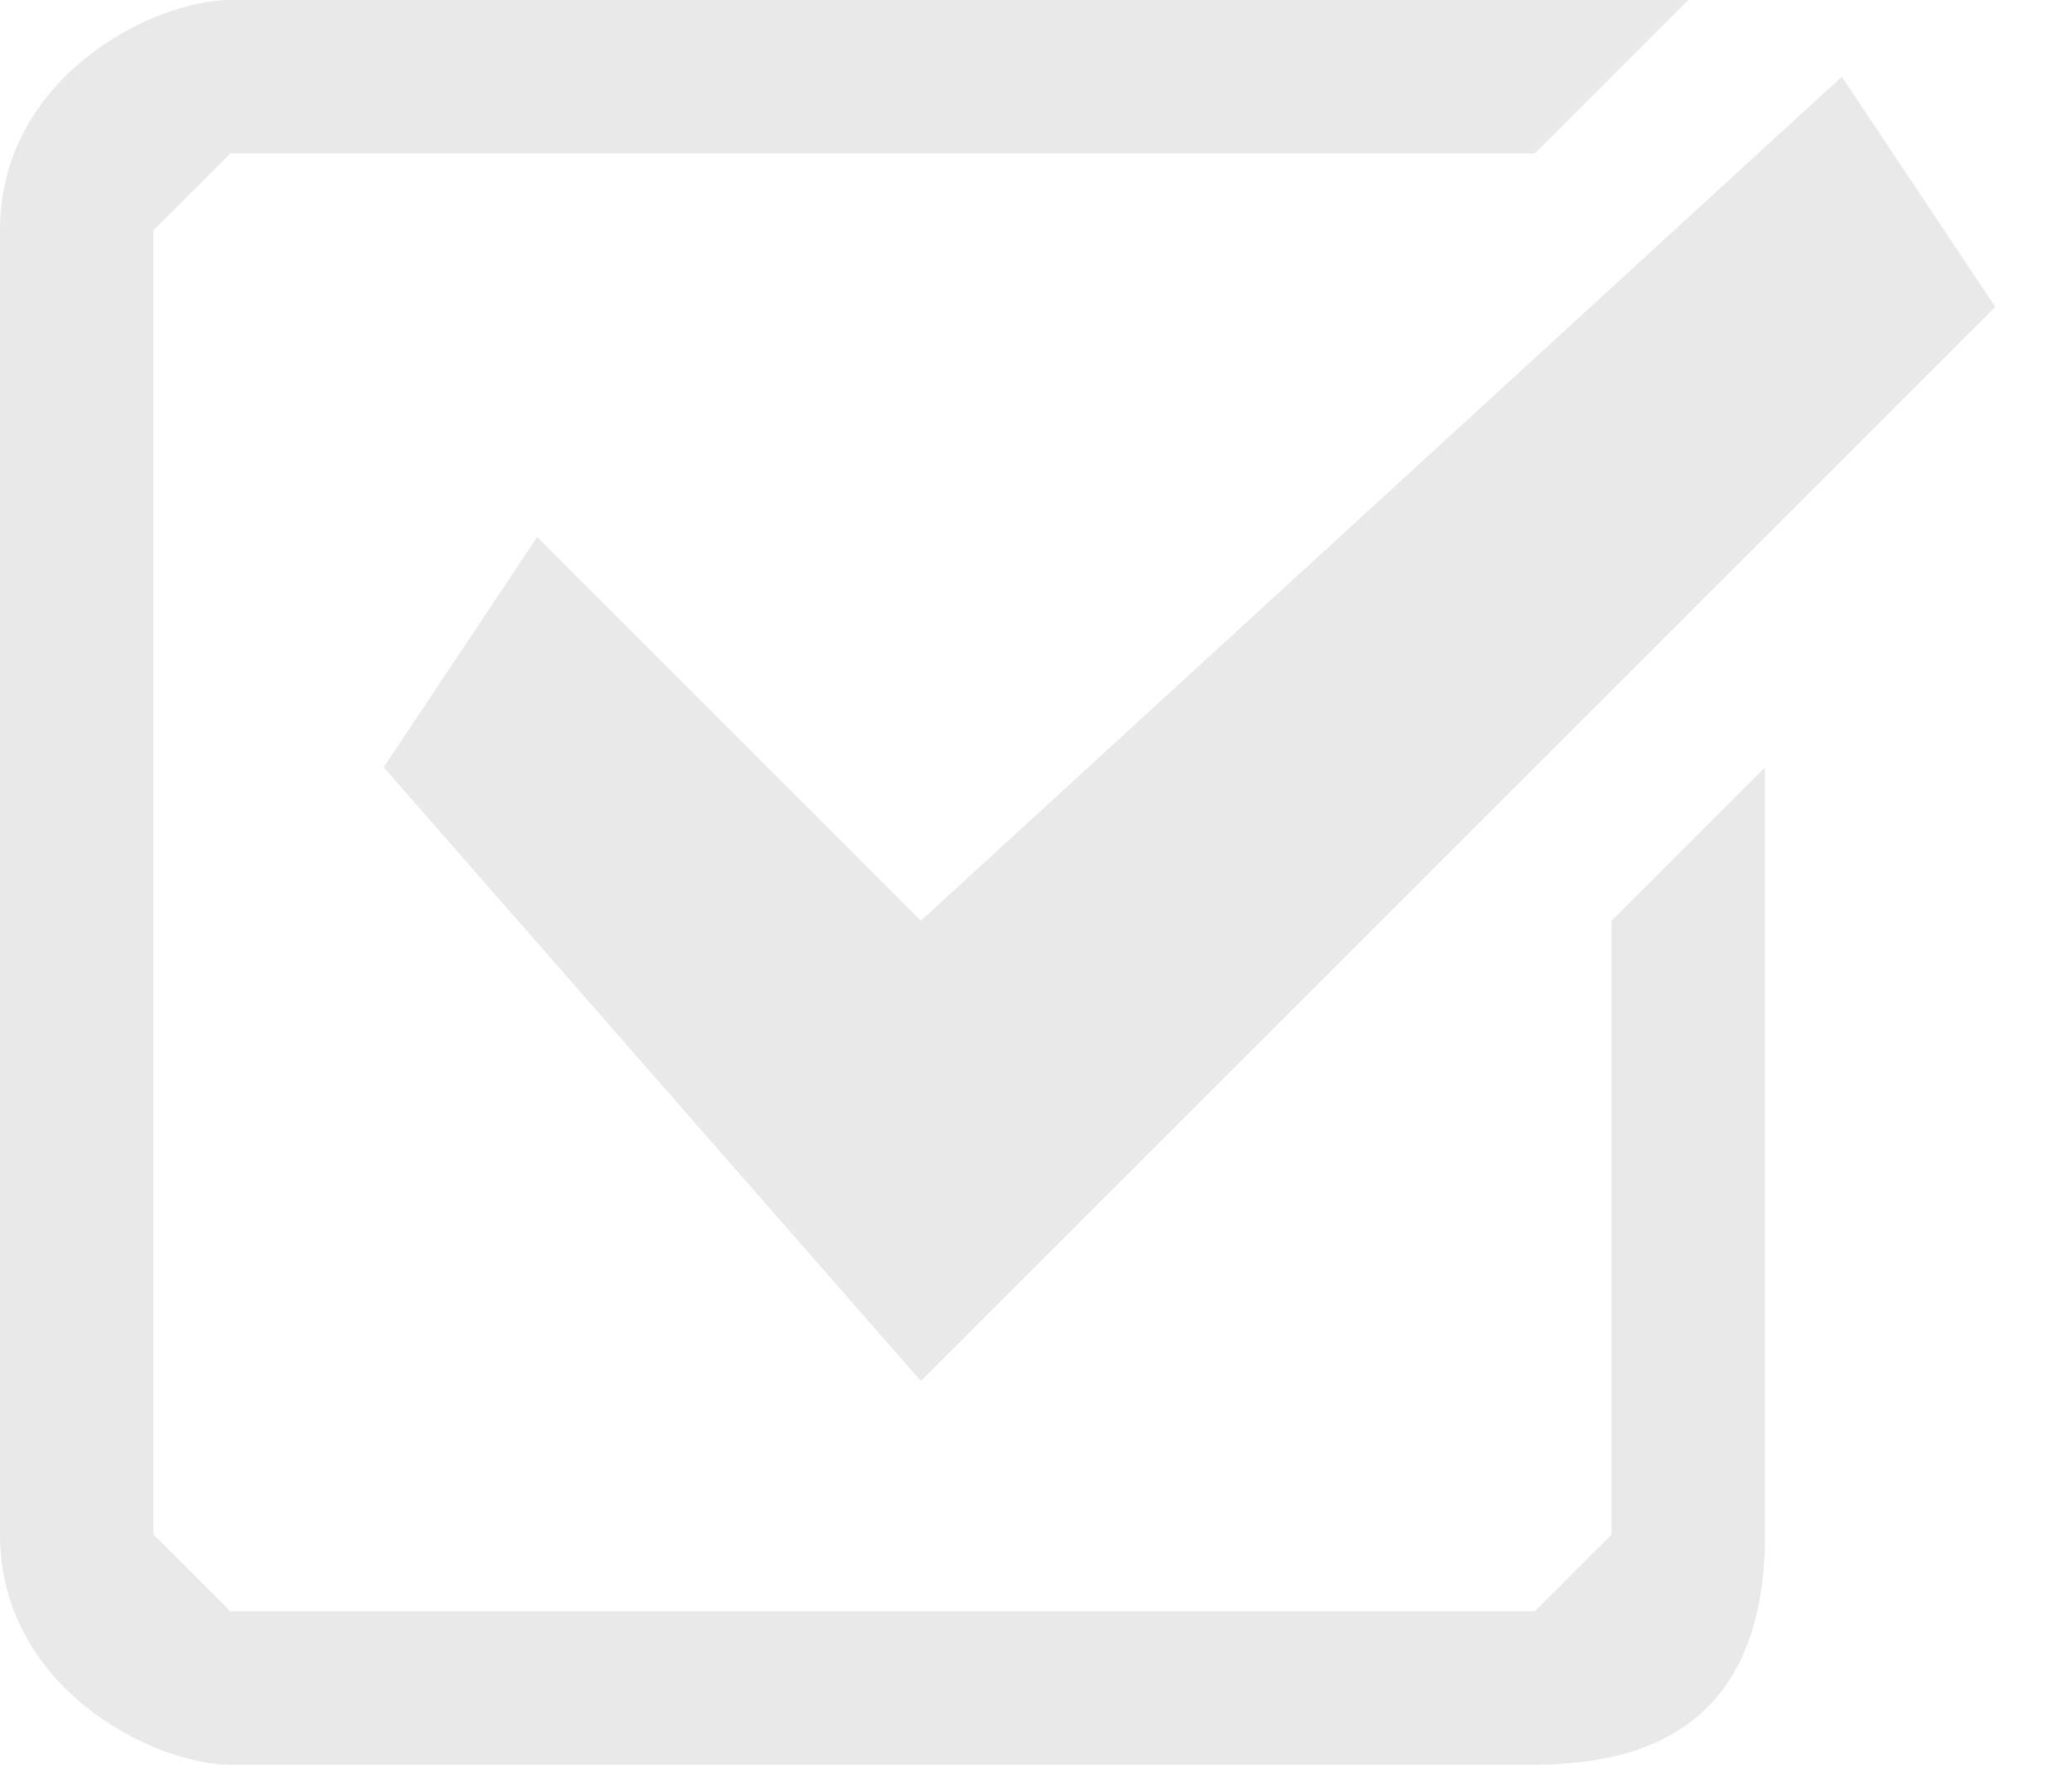
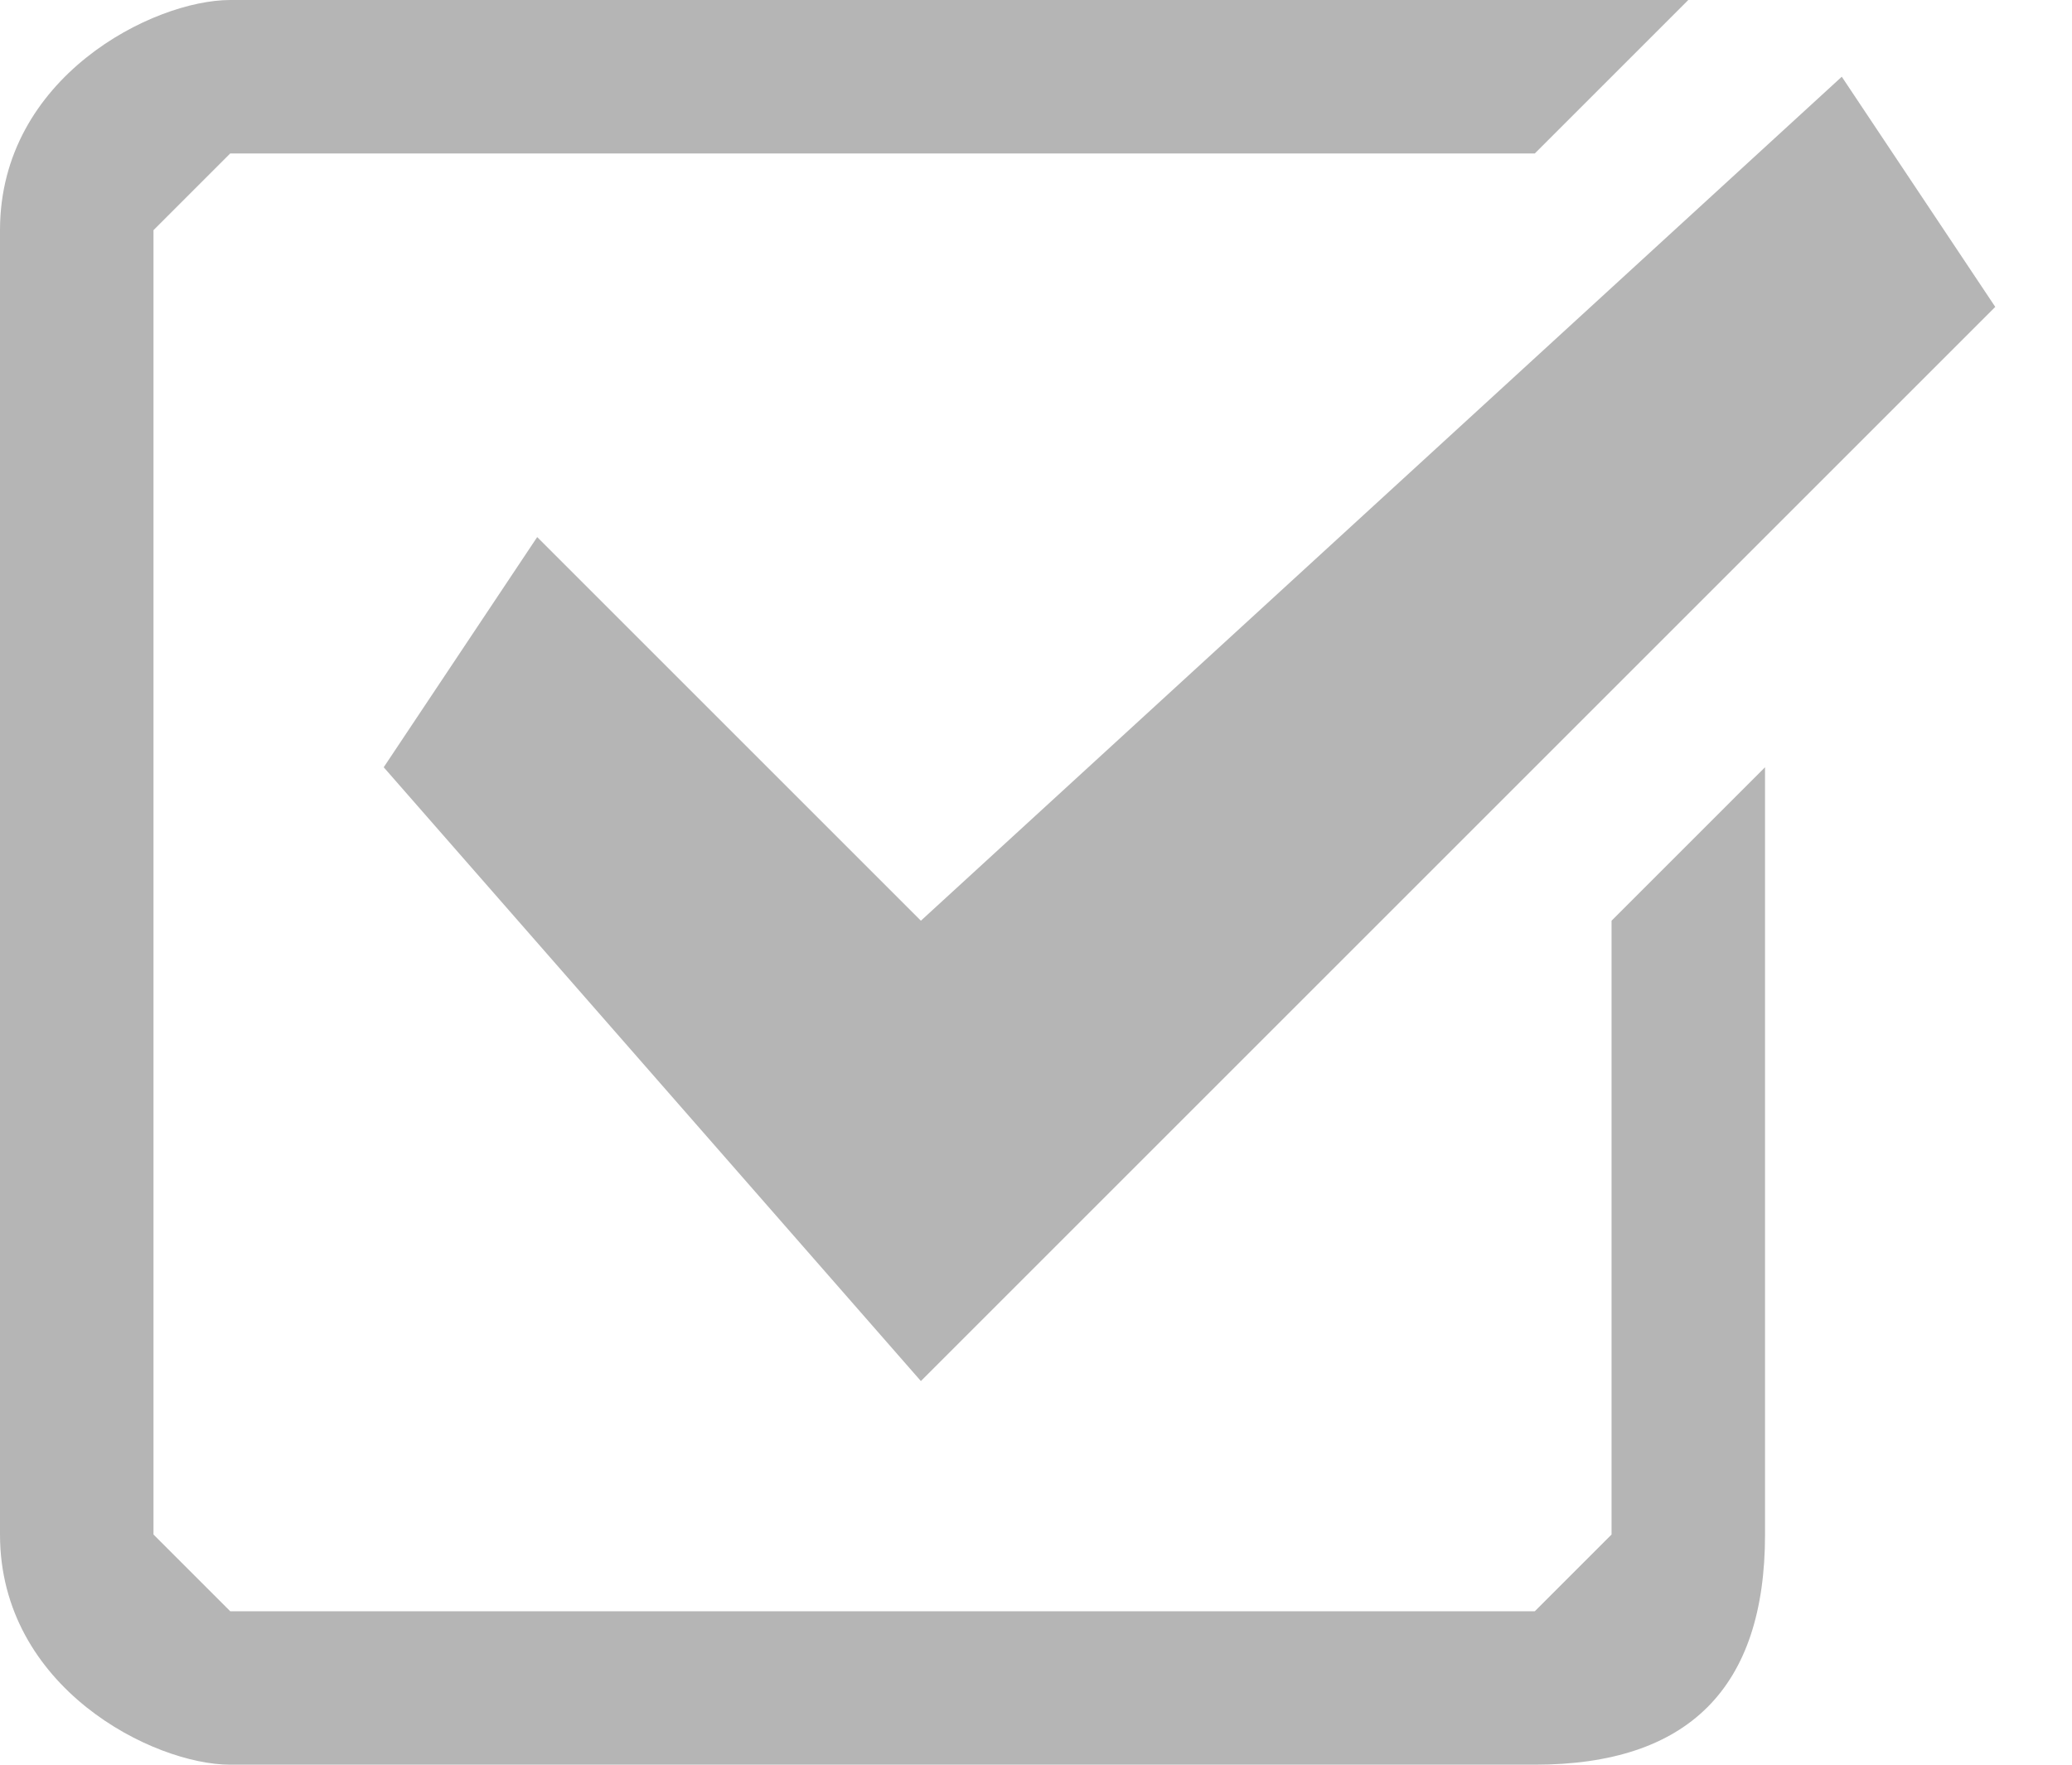
<svg xmlns="http://www.w3.org/2000/svg" width="27" height="23" fill="none">
-   <g opacity=".3" fill="#B5B5B5">
+   <g fill="#B5B5B5">
    <path d="M7 7l-2 3 7 8L26 4l-2-3-12 11-5-5z" />
    <path d="M21 20l-1 1H3l-1-1V3l1-1h17l2-2H3C2 0 0 1 0 3v17c0 2 2 3 3 3h17c2 0 3-1 3-3V10l-2 2v8z" />
  </g>
</svg>
